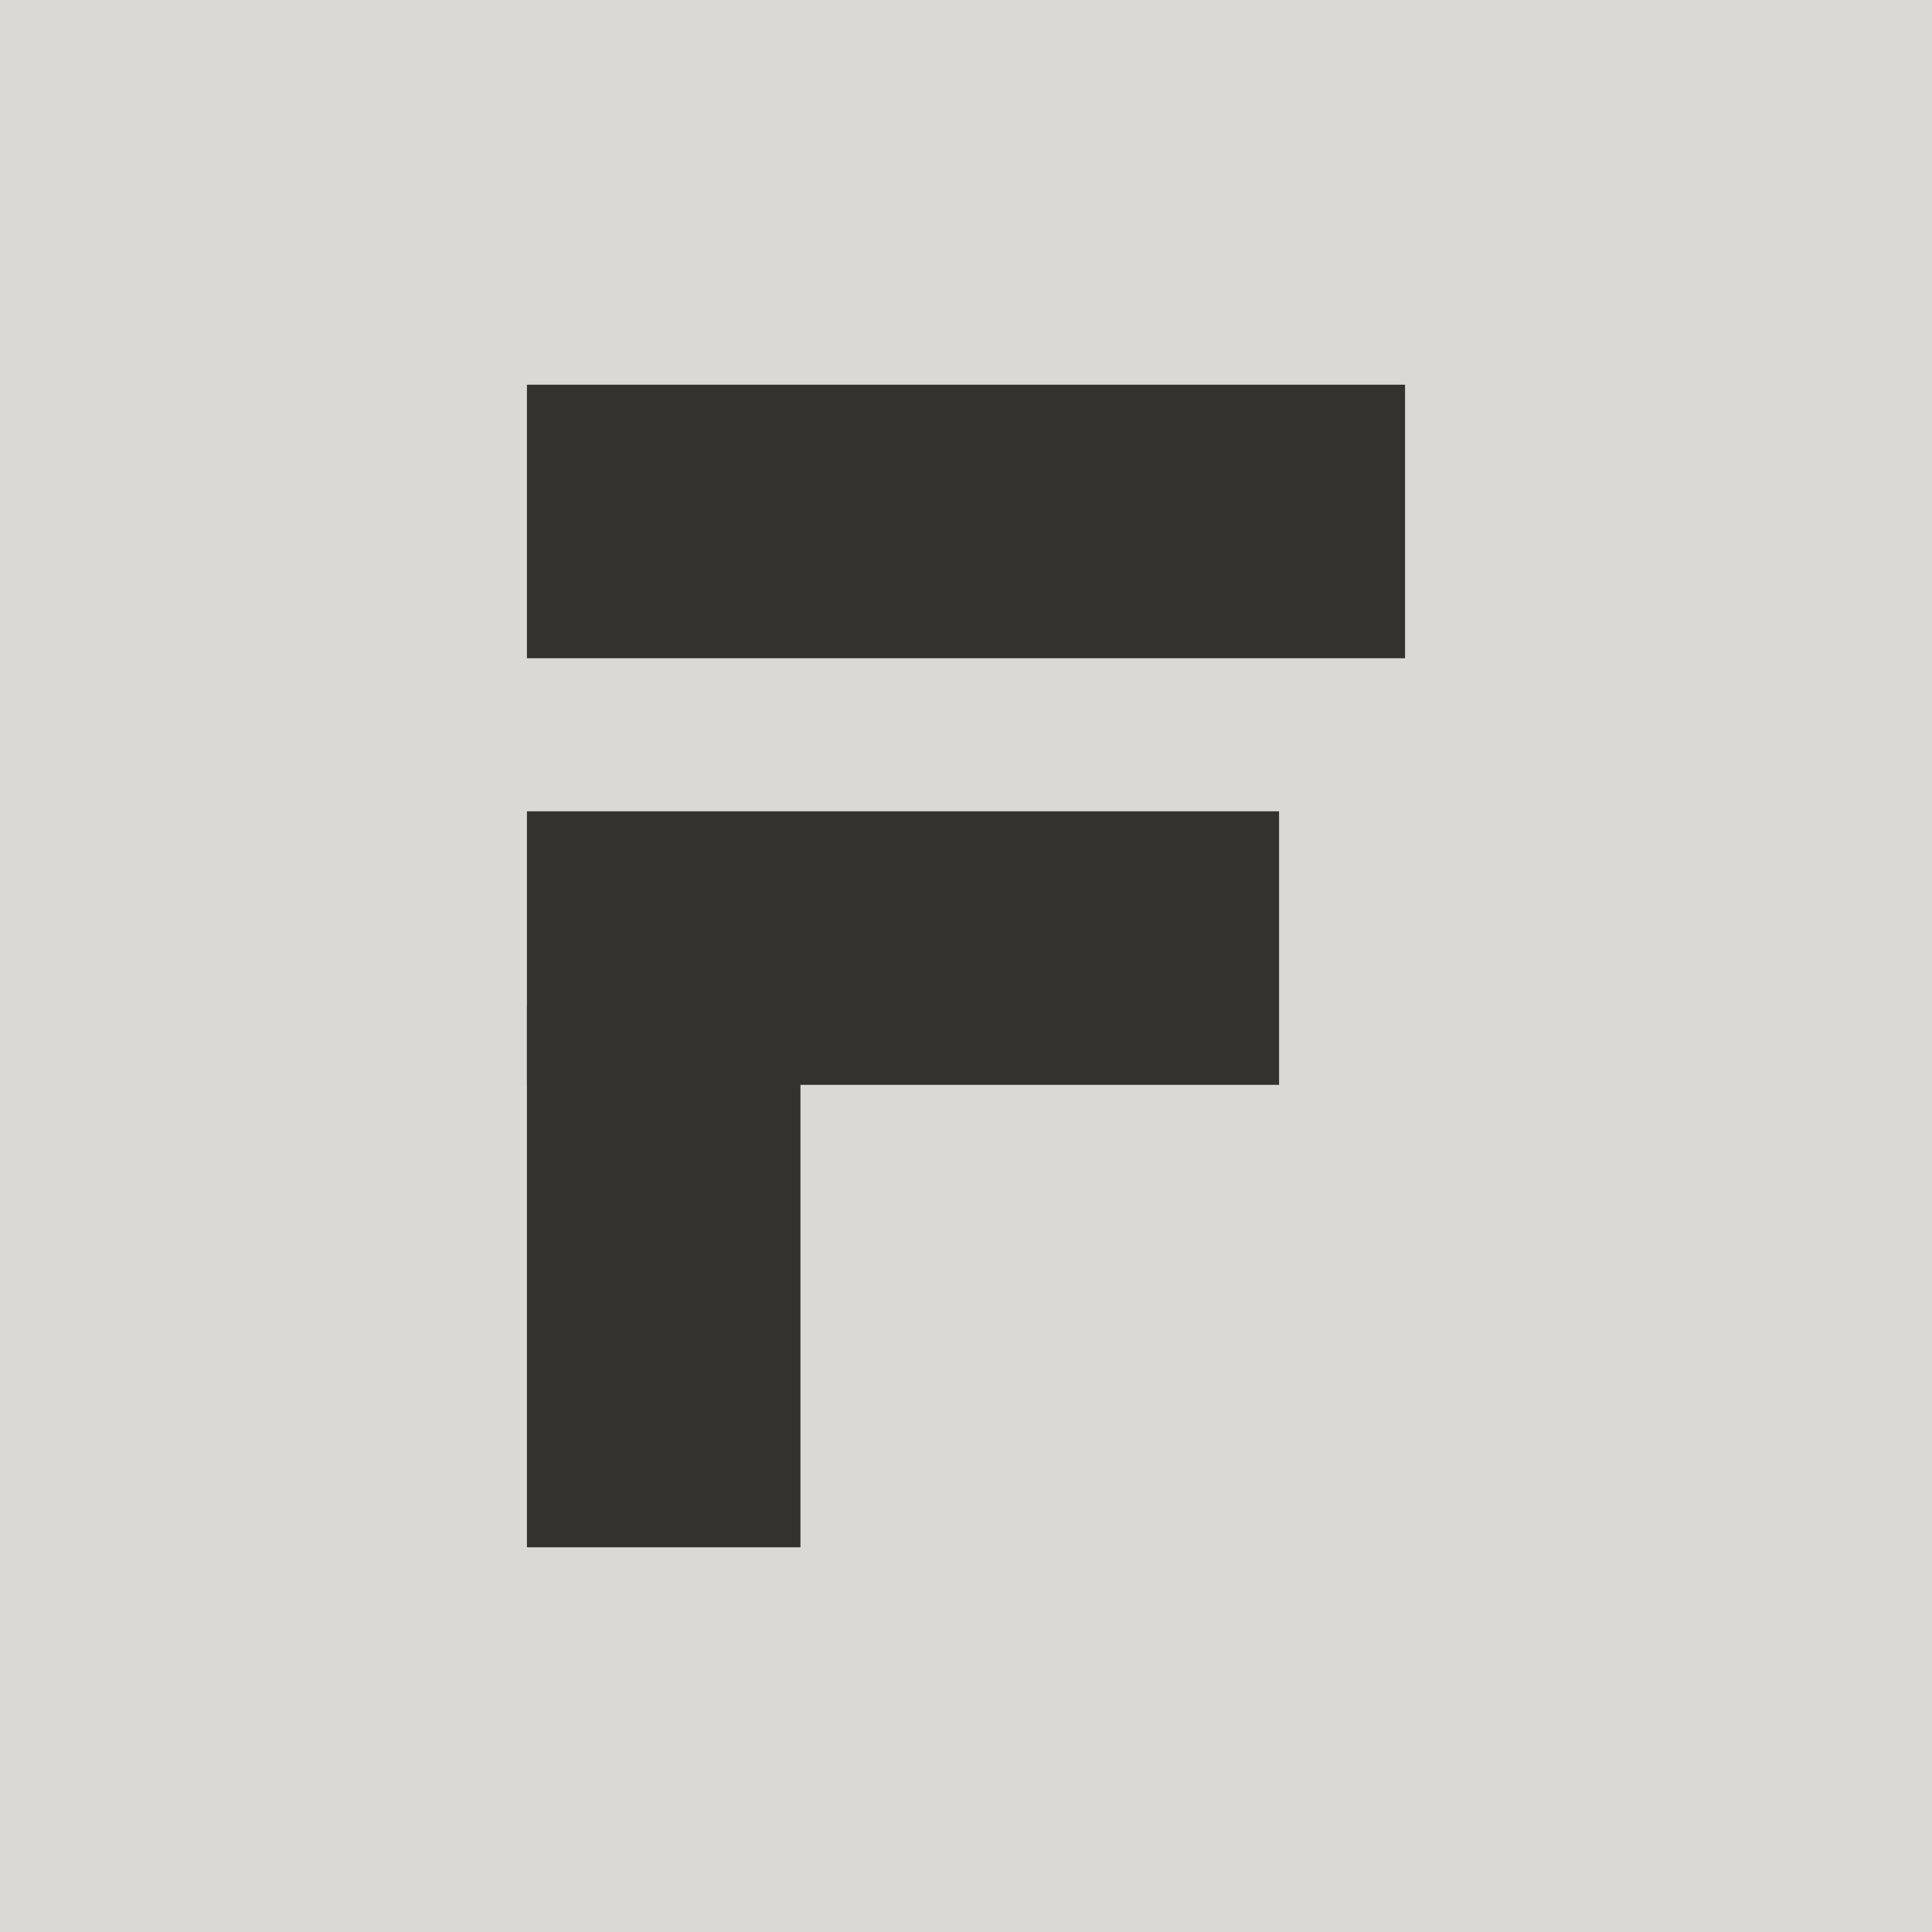
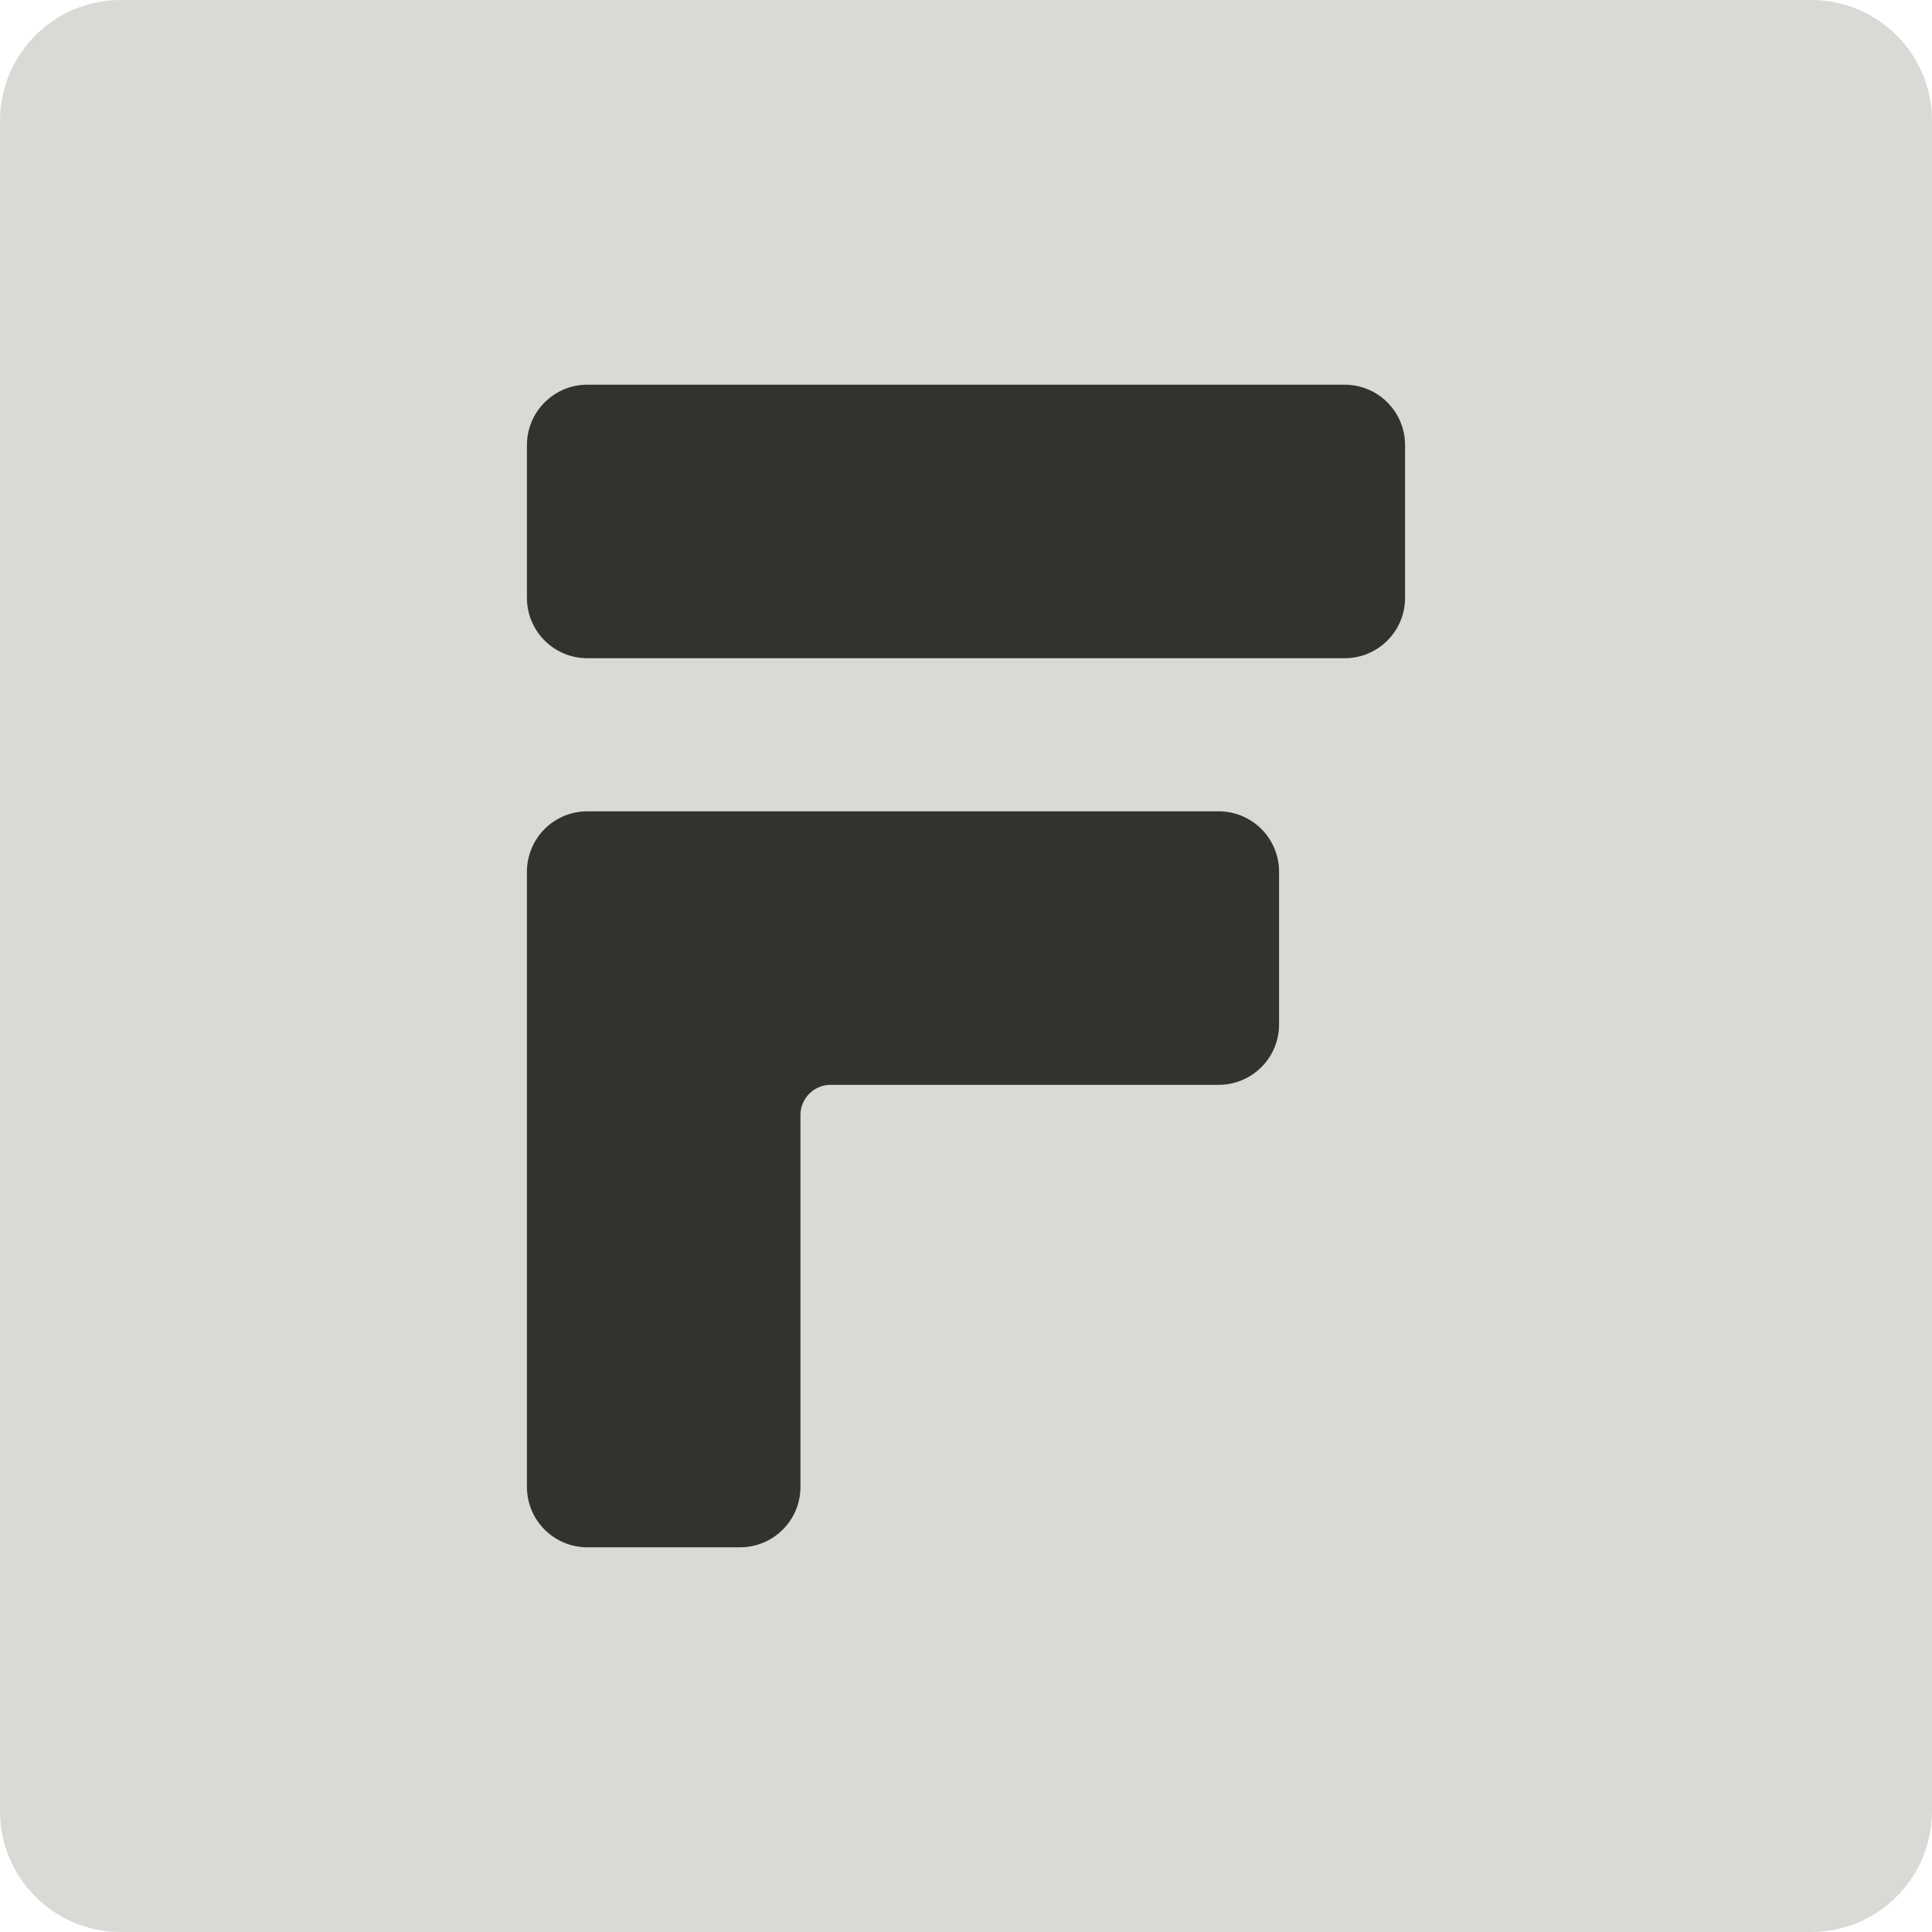
<svg xmlns="http://www.w3.org/2000/svg" viewBox="0 0 256 256" xml:space="preserve" fill-rule="evenodd" clip-rule="evenodd" stroke-linejoin="round" stroke-miterlimit="2" width="256" height="256">
  <path fill="none" d="M0 0h256v256H0z" />
-   <path fill="#dbd9d5" d="M0 0h256v256H0z" />
+   <path d="M256 16v224c0 8.831-7.169 16-16 16H16c-8.831 0-16-7.169-16-16V16C0 7.169 7.169 0 16 0h224c8.831 0 16 7.169 16 16" fill="#dbd9d5" />
  <g fill="#33322e">
-     <path d="M98.065 125.625c4.419 0 8 3.582 8 8v71.4H69.822v-71.4c0-4.418 3.582-8 8-8z" />
-     <path d="M69.822 107.503h99.662v36.243H69.822z" />
-     <path d="M69.822 50.975h116.355v36.243H69.822z" />
+     <path d="M69.822 197.025v-81.522c0-2.121.843-4.156 2.344-5.657 1.5-1.5 3.535-2.343 5.656-2.343h83.662c2.122 0 4.157.843 5.657 2.343 1.501 1.501 2.343 3.536 2.343 5.657v20.243c0 2.122-.842 4.157-2.343 5.657-1.5 1.5-3.535 2.343-5.657 2.343h-51.419c-2.209 0-4 1.791-4 4v49.279c0 4.418-3.581 8-8 8H77.822c-4.418 0-8-3.582-8-8" />
+     <path d="M178.178 50.975c4.418 0 8 3.582 8 8v20.243c0 4.419-3.582 8-8 8H77.822c-4.418 0-8-3.581-8-8V58.975c0-4.418 3.582-8 8-8z" />
  </g>
</svg>
